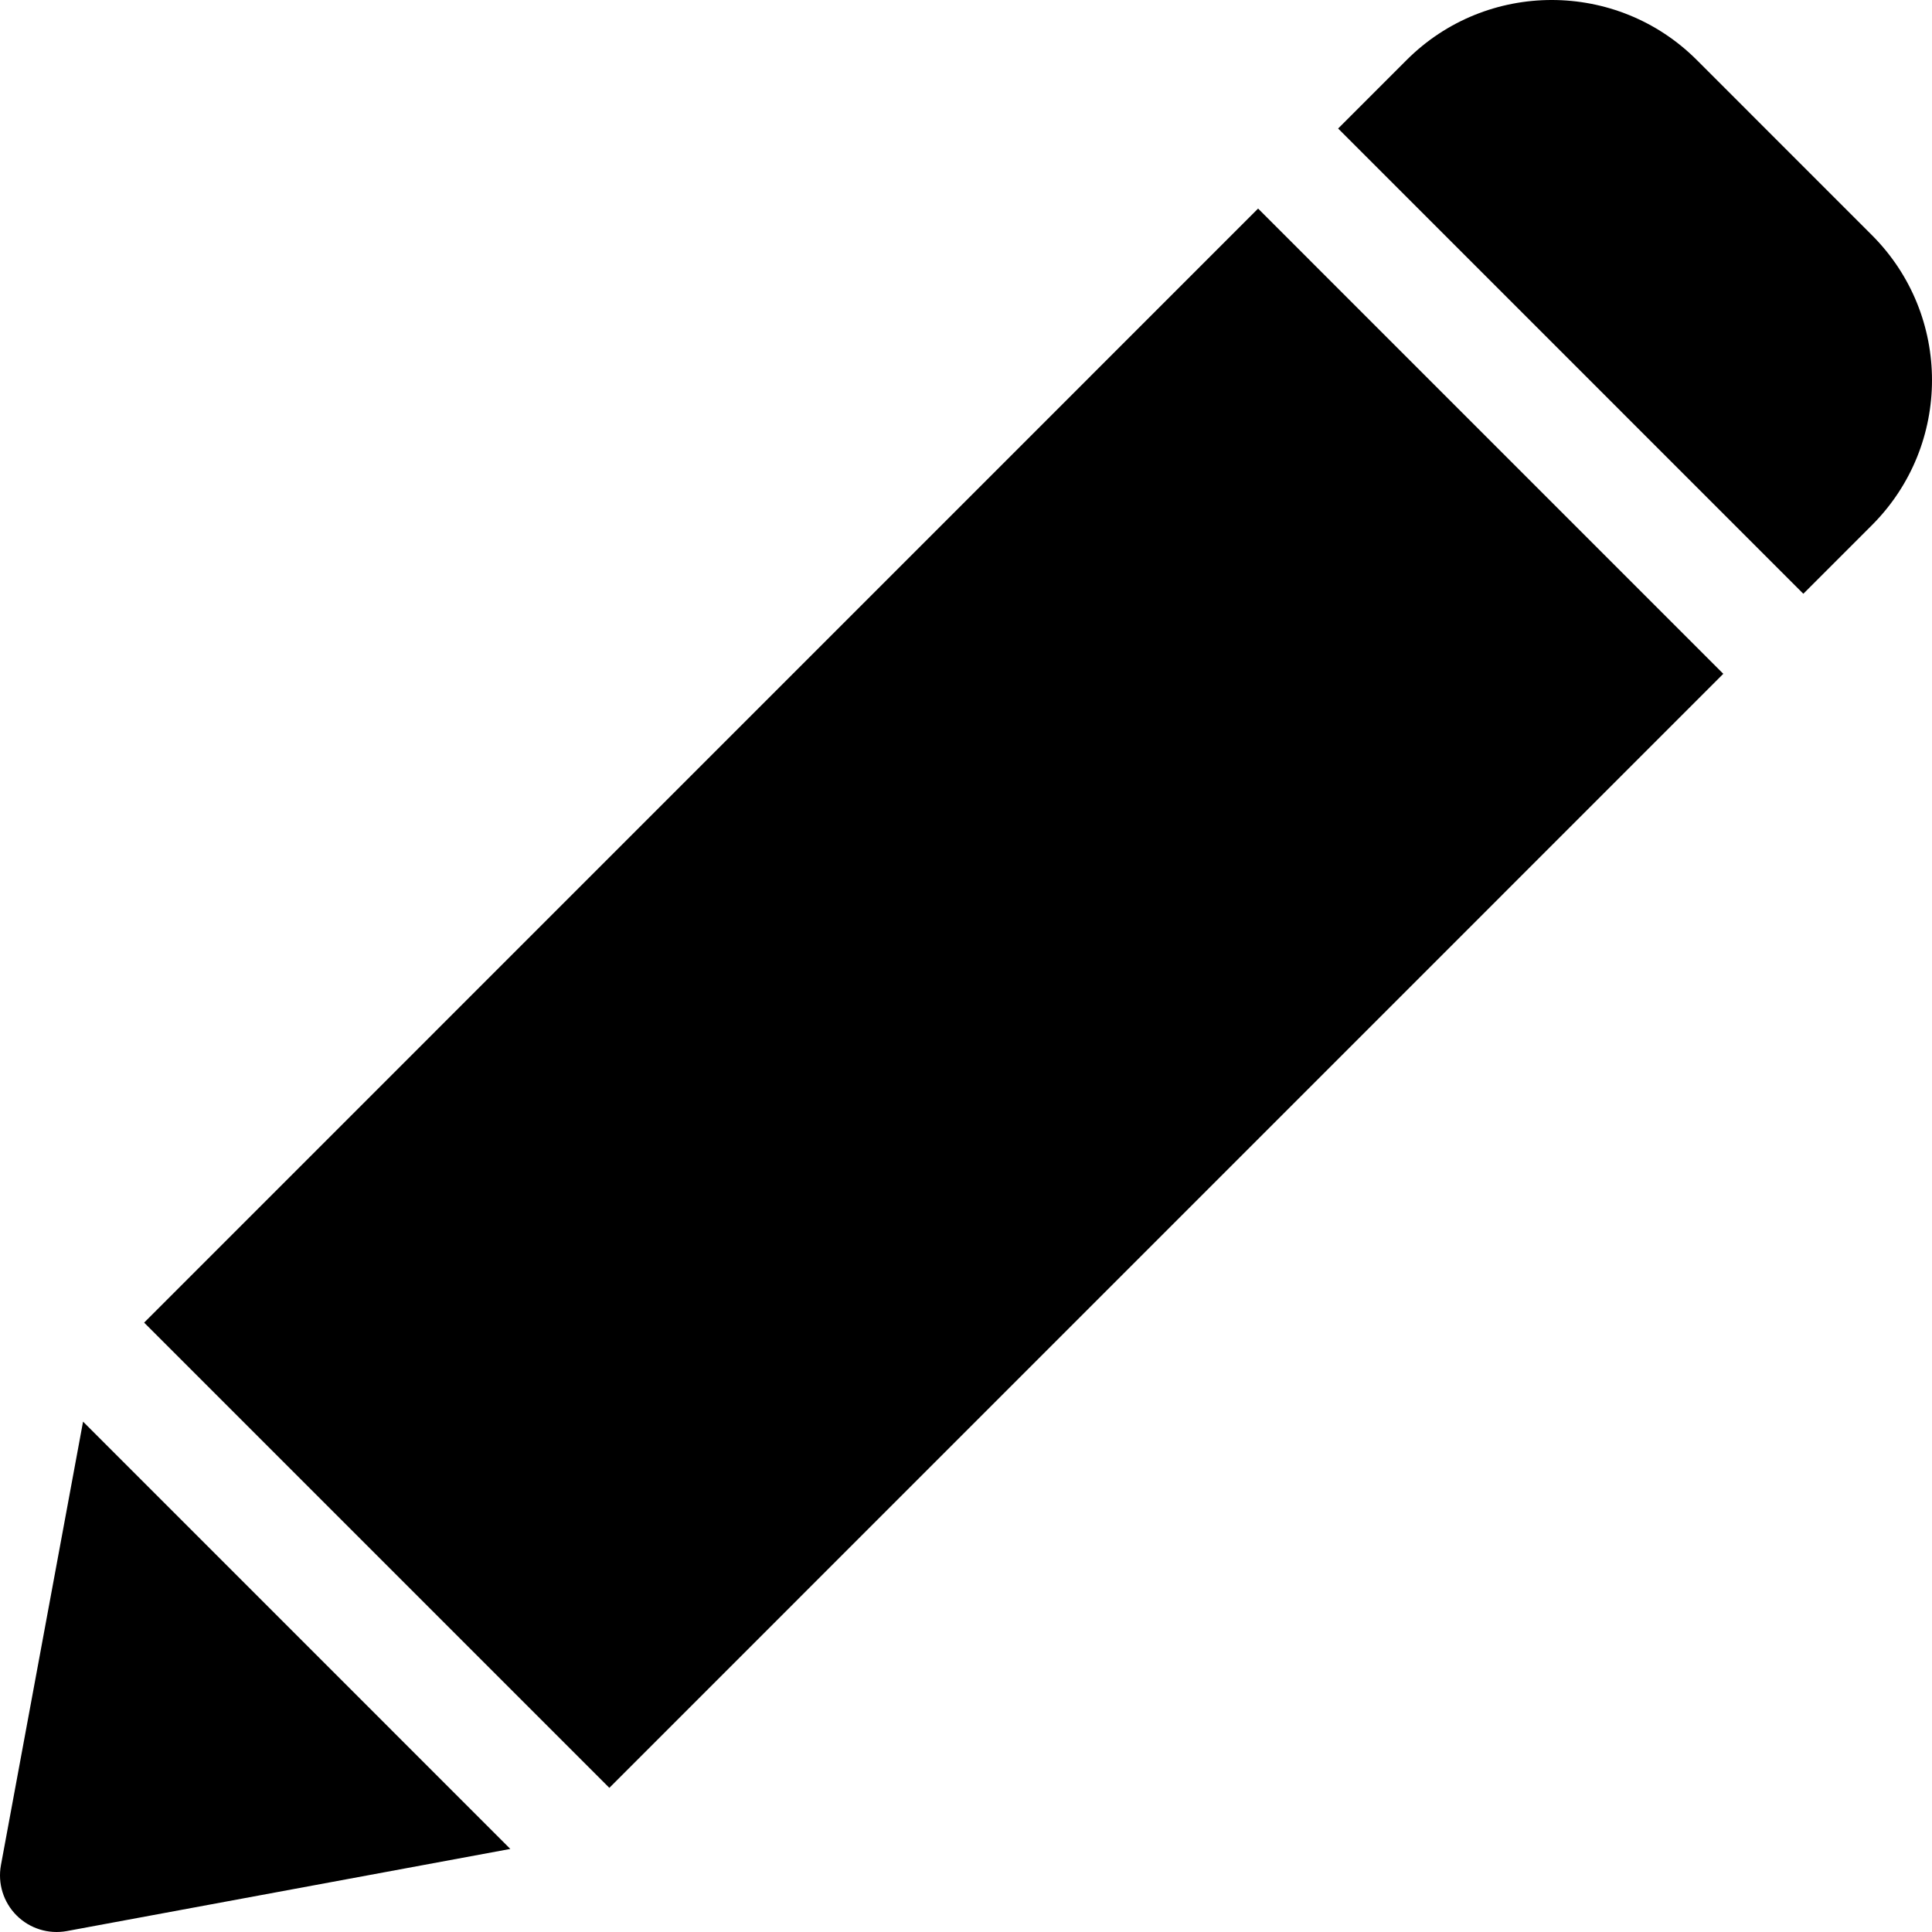
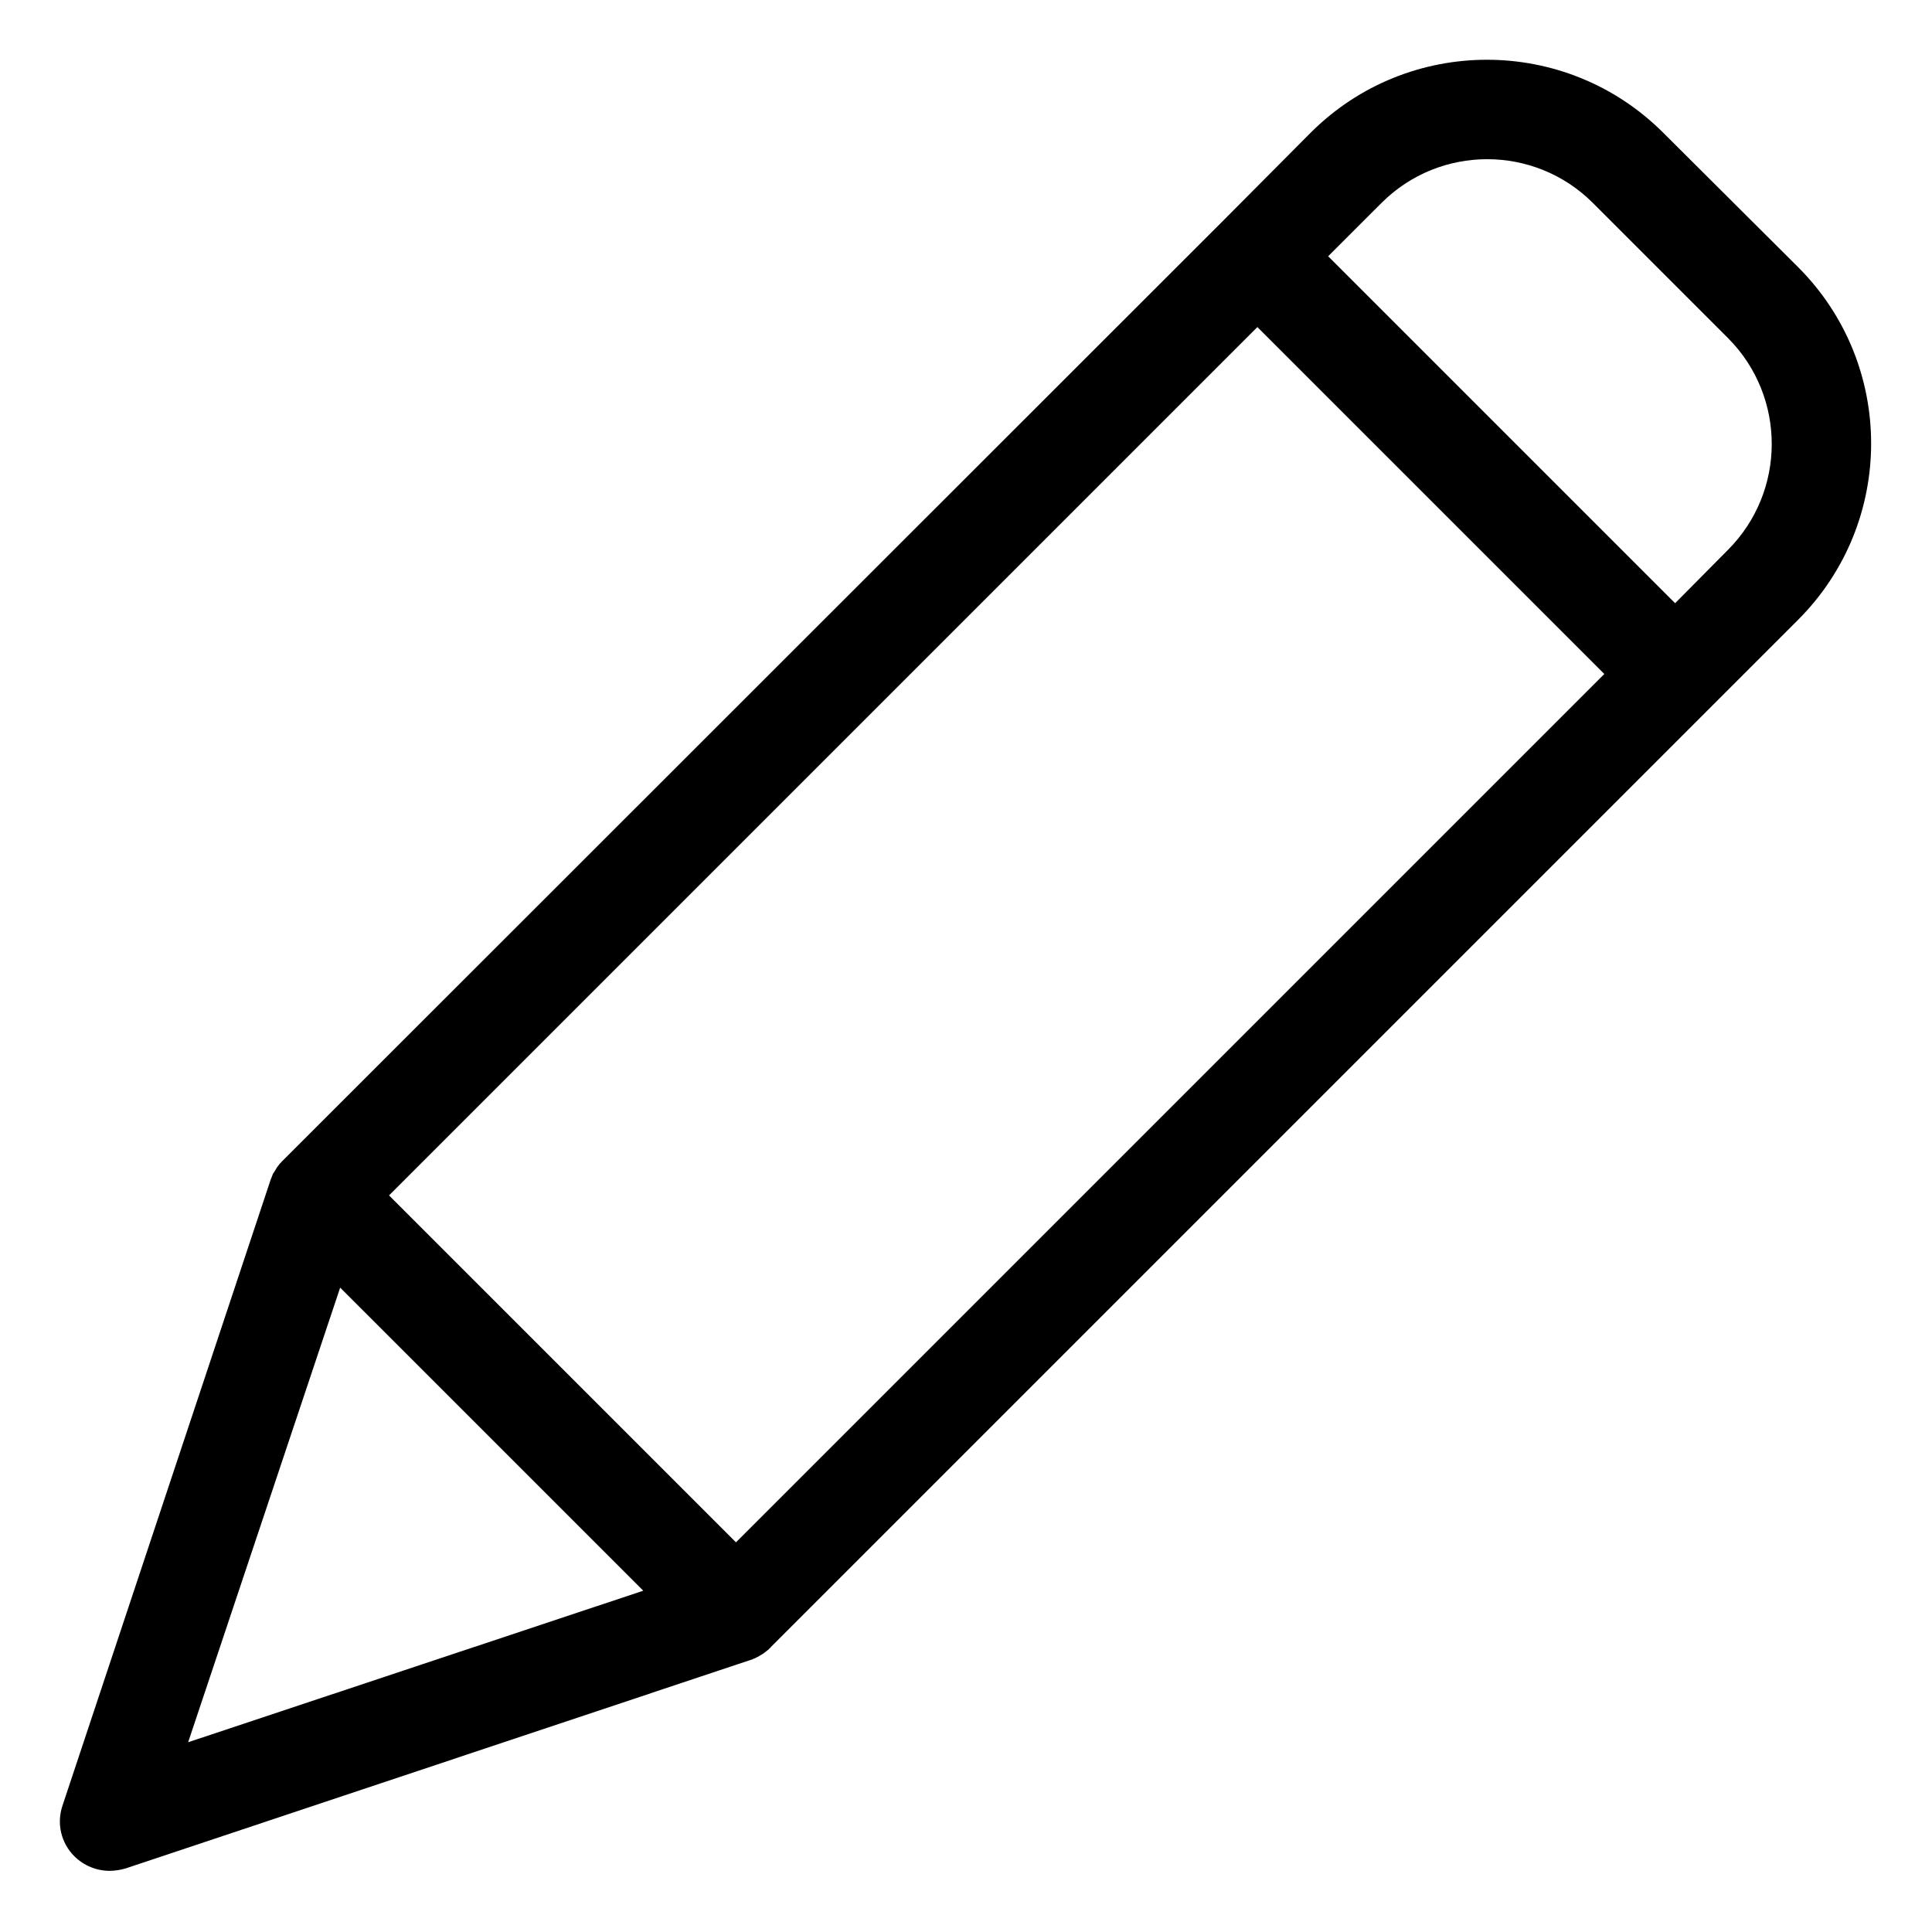
- <svg xmlns="http://www.w3.org/2000/svg" version="1.1" id="Capa_1" x="0px" y="0px" viewBox="0 0 512.001 512.001" style="enable-background:new 0 0 512.001 512.001;" xml:space="preserve">
-   <g>
-     <g>
-       <path d="M496.063,62.299l-46.396-46.4c-21.2-21.199-55.69-21.198-76.888,0l-18.16,18.161l123.284,123.294l18.16-18.161    C517.311,117.944,517.314,83.55,496.063,62.299z" />
-     </g>
-   </g>
-   <g>
-     <g>
-       <path d="M22.012,376.747L0.251,494.268c-0.899,4.857,0.649,9.846,4.142,13.339c3.497,3.497,8.487,5.042,13.338,4.143    l117.512-21.763L22.012,376.747z" />
-     </g>
-   </g>
-   <g>
-     <g>
-       <polygon points="333.407,55.274 38.198,350.506 161.482,473.799 456.691,178.568   " />
-     </g>
-   </g>
-   <g>
- </g>
-   <g>
- </g>
-   <g>
- </g>
-   <g>
- </g>
-   <g>
- </g>
-   <g>
- </g>
-   <g>
- </g>
-   <g>
- </g>
-   <g>
- </g>
-   <g>
- </g>
-   <g>
- </g>
-   <g>
- </g>
-   <g>
- </g>
-   <g>
- </g>
-   <g>
- </g>
+ <svg xmlns="http://www.w3.org/2000/svg" height="484pt" viewBox="-15 -15 484 484" width="484pt">
+   <path d="m401.648 18.234c-24.395-24.352-63.898-24.352-88.293 0l-22.102 22.223-235.27 235.145-.5.504c-.121.121-.121.25-.25.25-.25.375-.625.746-.871 1.121 0 .125-.129.125-.129.25-.25.375-.371.625-.625 1-.121.125-.121.246-.246.375-.125.375-.25.625-.379 1 0 .121-.121.121-.121.25l-52.199 156.969c-1.531 4.469-.367 9.418 2.996 12.734 2.363 2.332 5.551 3.637 8.867 3.625 1.355-.023 2.699-.234 3.996-.625l156.848-52.324c.121 0 .121 0 .25-.121.395-.117.773-.285 1.121-.504.098-.012.184-.055.254-.121.371-.25.871-.504 1.246-.754.371-.246.75-.621 1.125-.871.125-.129.246-.129.246-.25.129-.125.379-.246.504-.5l257.371-257.371c24.352-24.395 24.352-63.898 0-88.289zm-232.273 353.148-86.914-86.91 217.535-217.535 86.914 86.91zm-99.156-63.809 75.93 75.926-114.016 37.961zm347.664-184.82-13.238 13.363-86.918-86.918 13.367-13.359c14.621-14.609 38.32-14.609 52.945 0l33.965 33.965c14.512 14.688 14.457 38.332-.121 52.949zm0 0" />
</svg>
